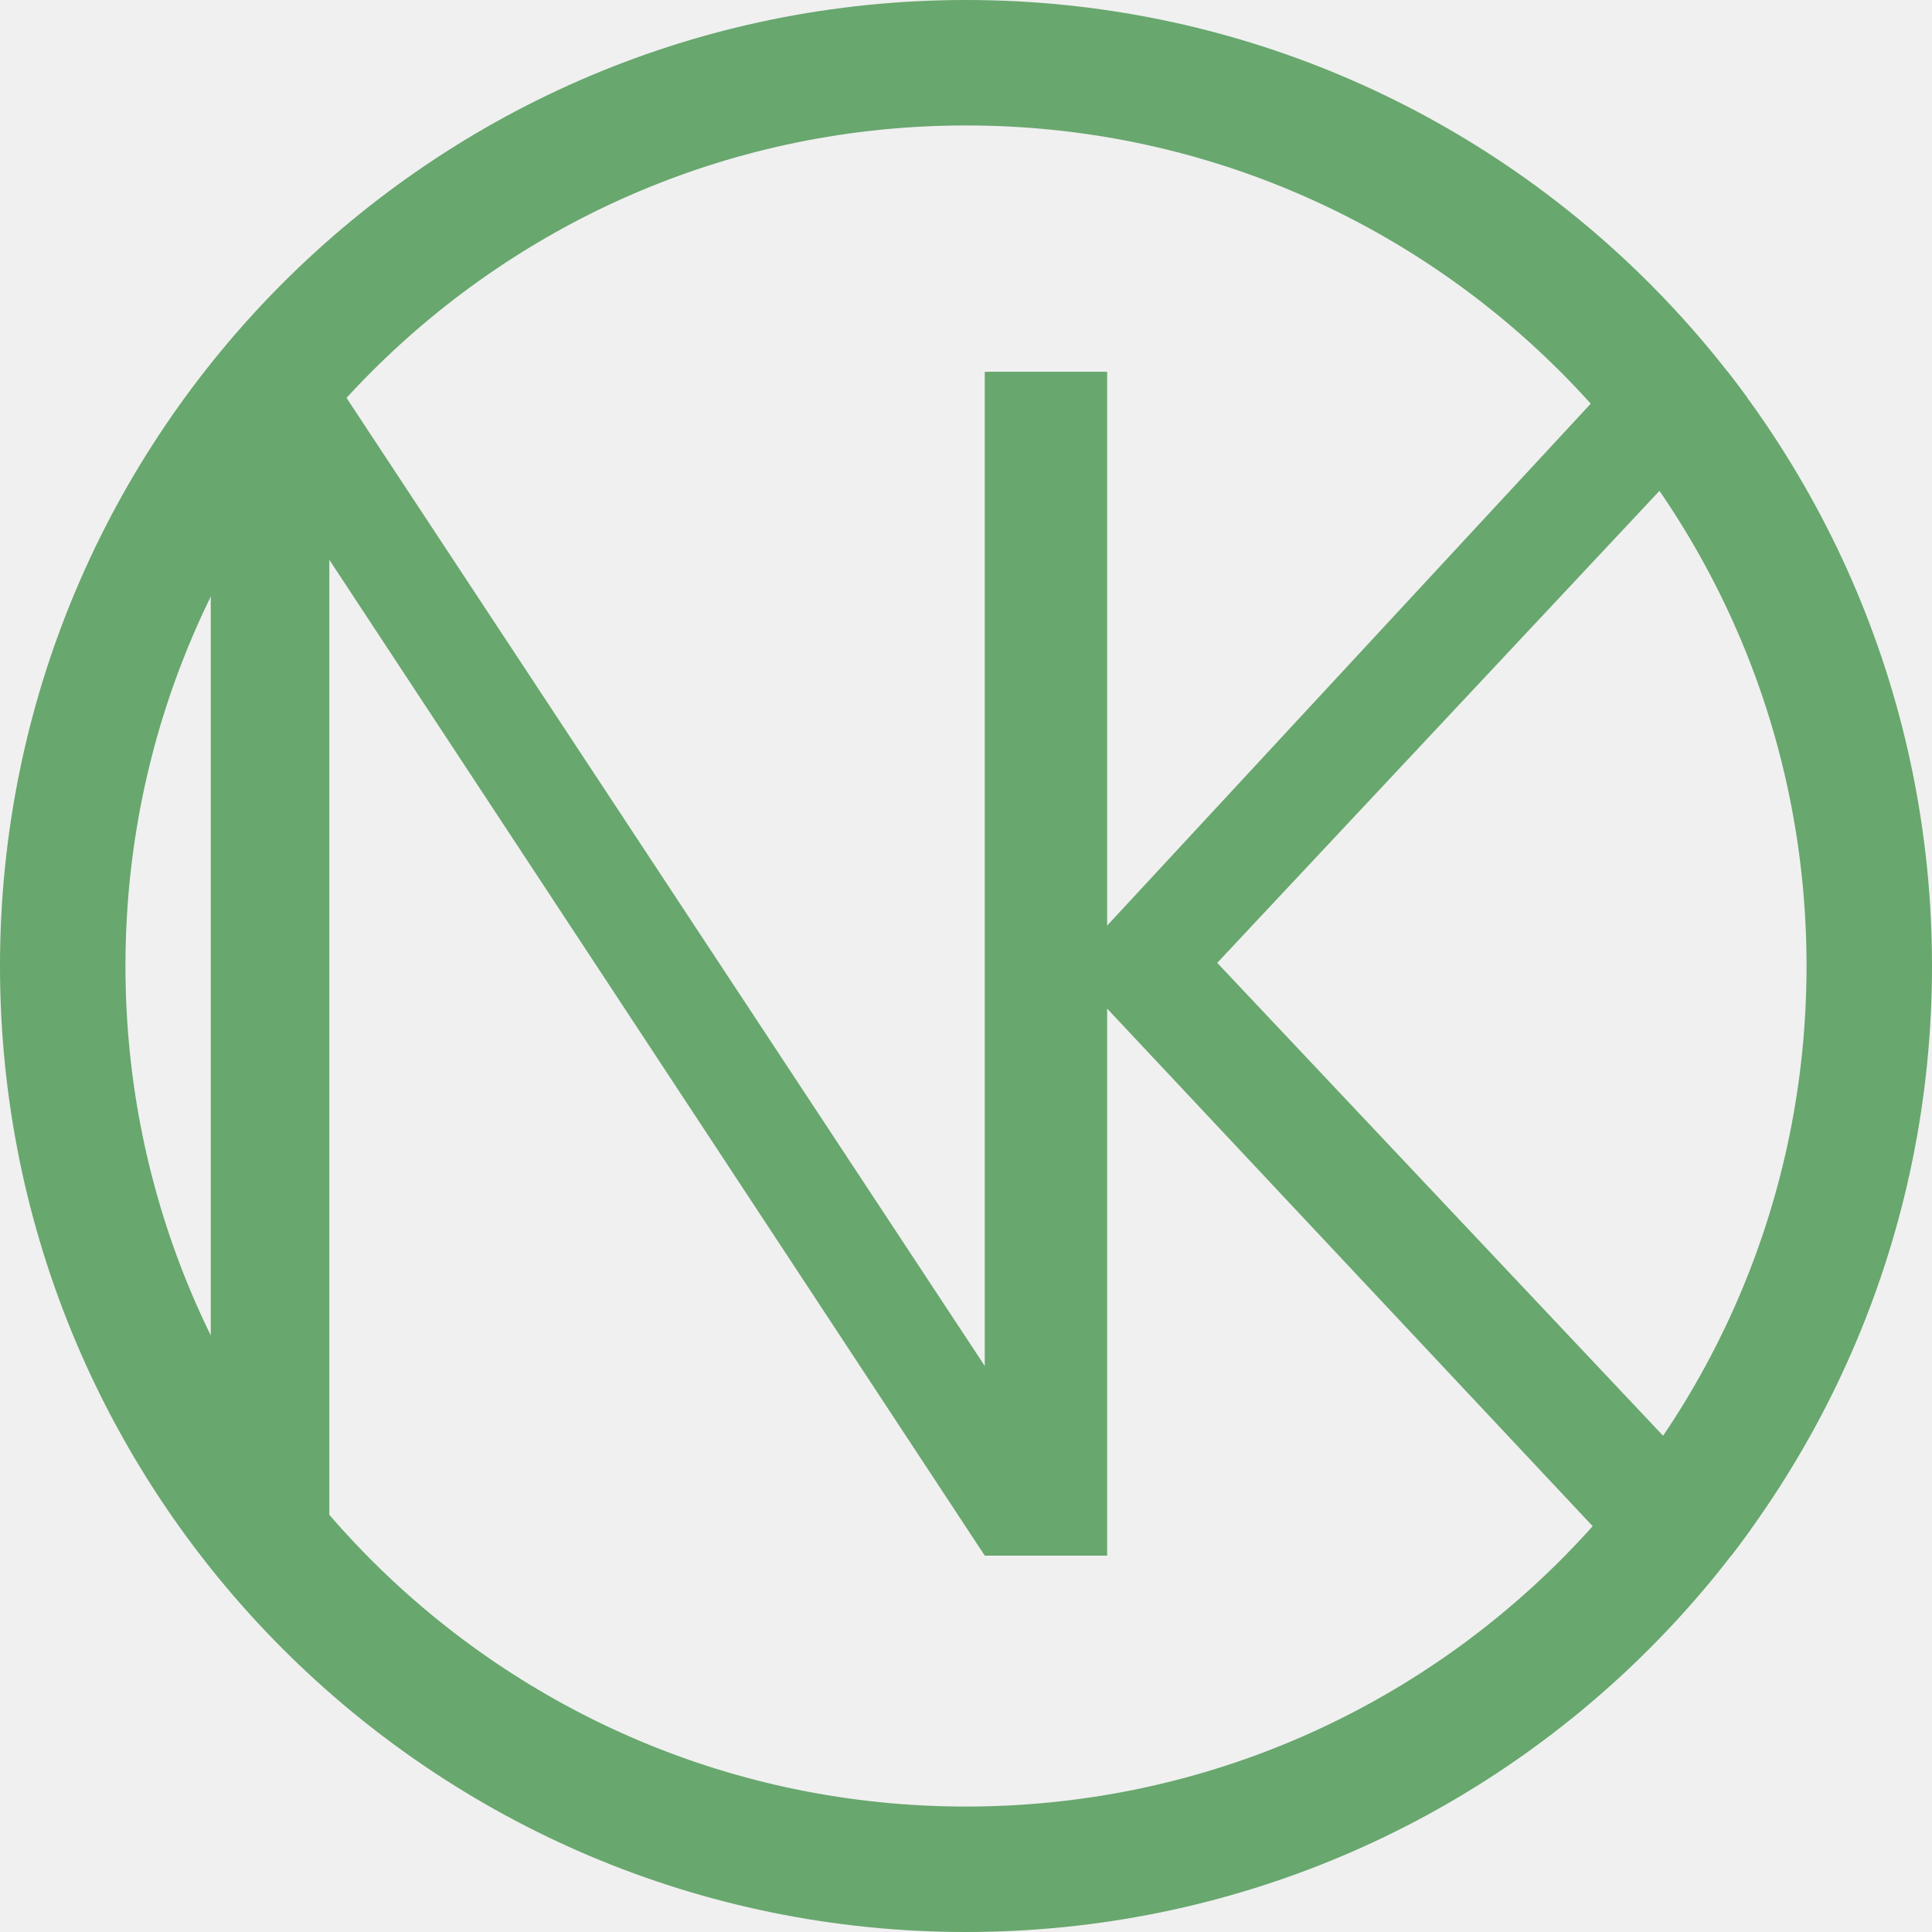
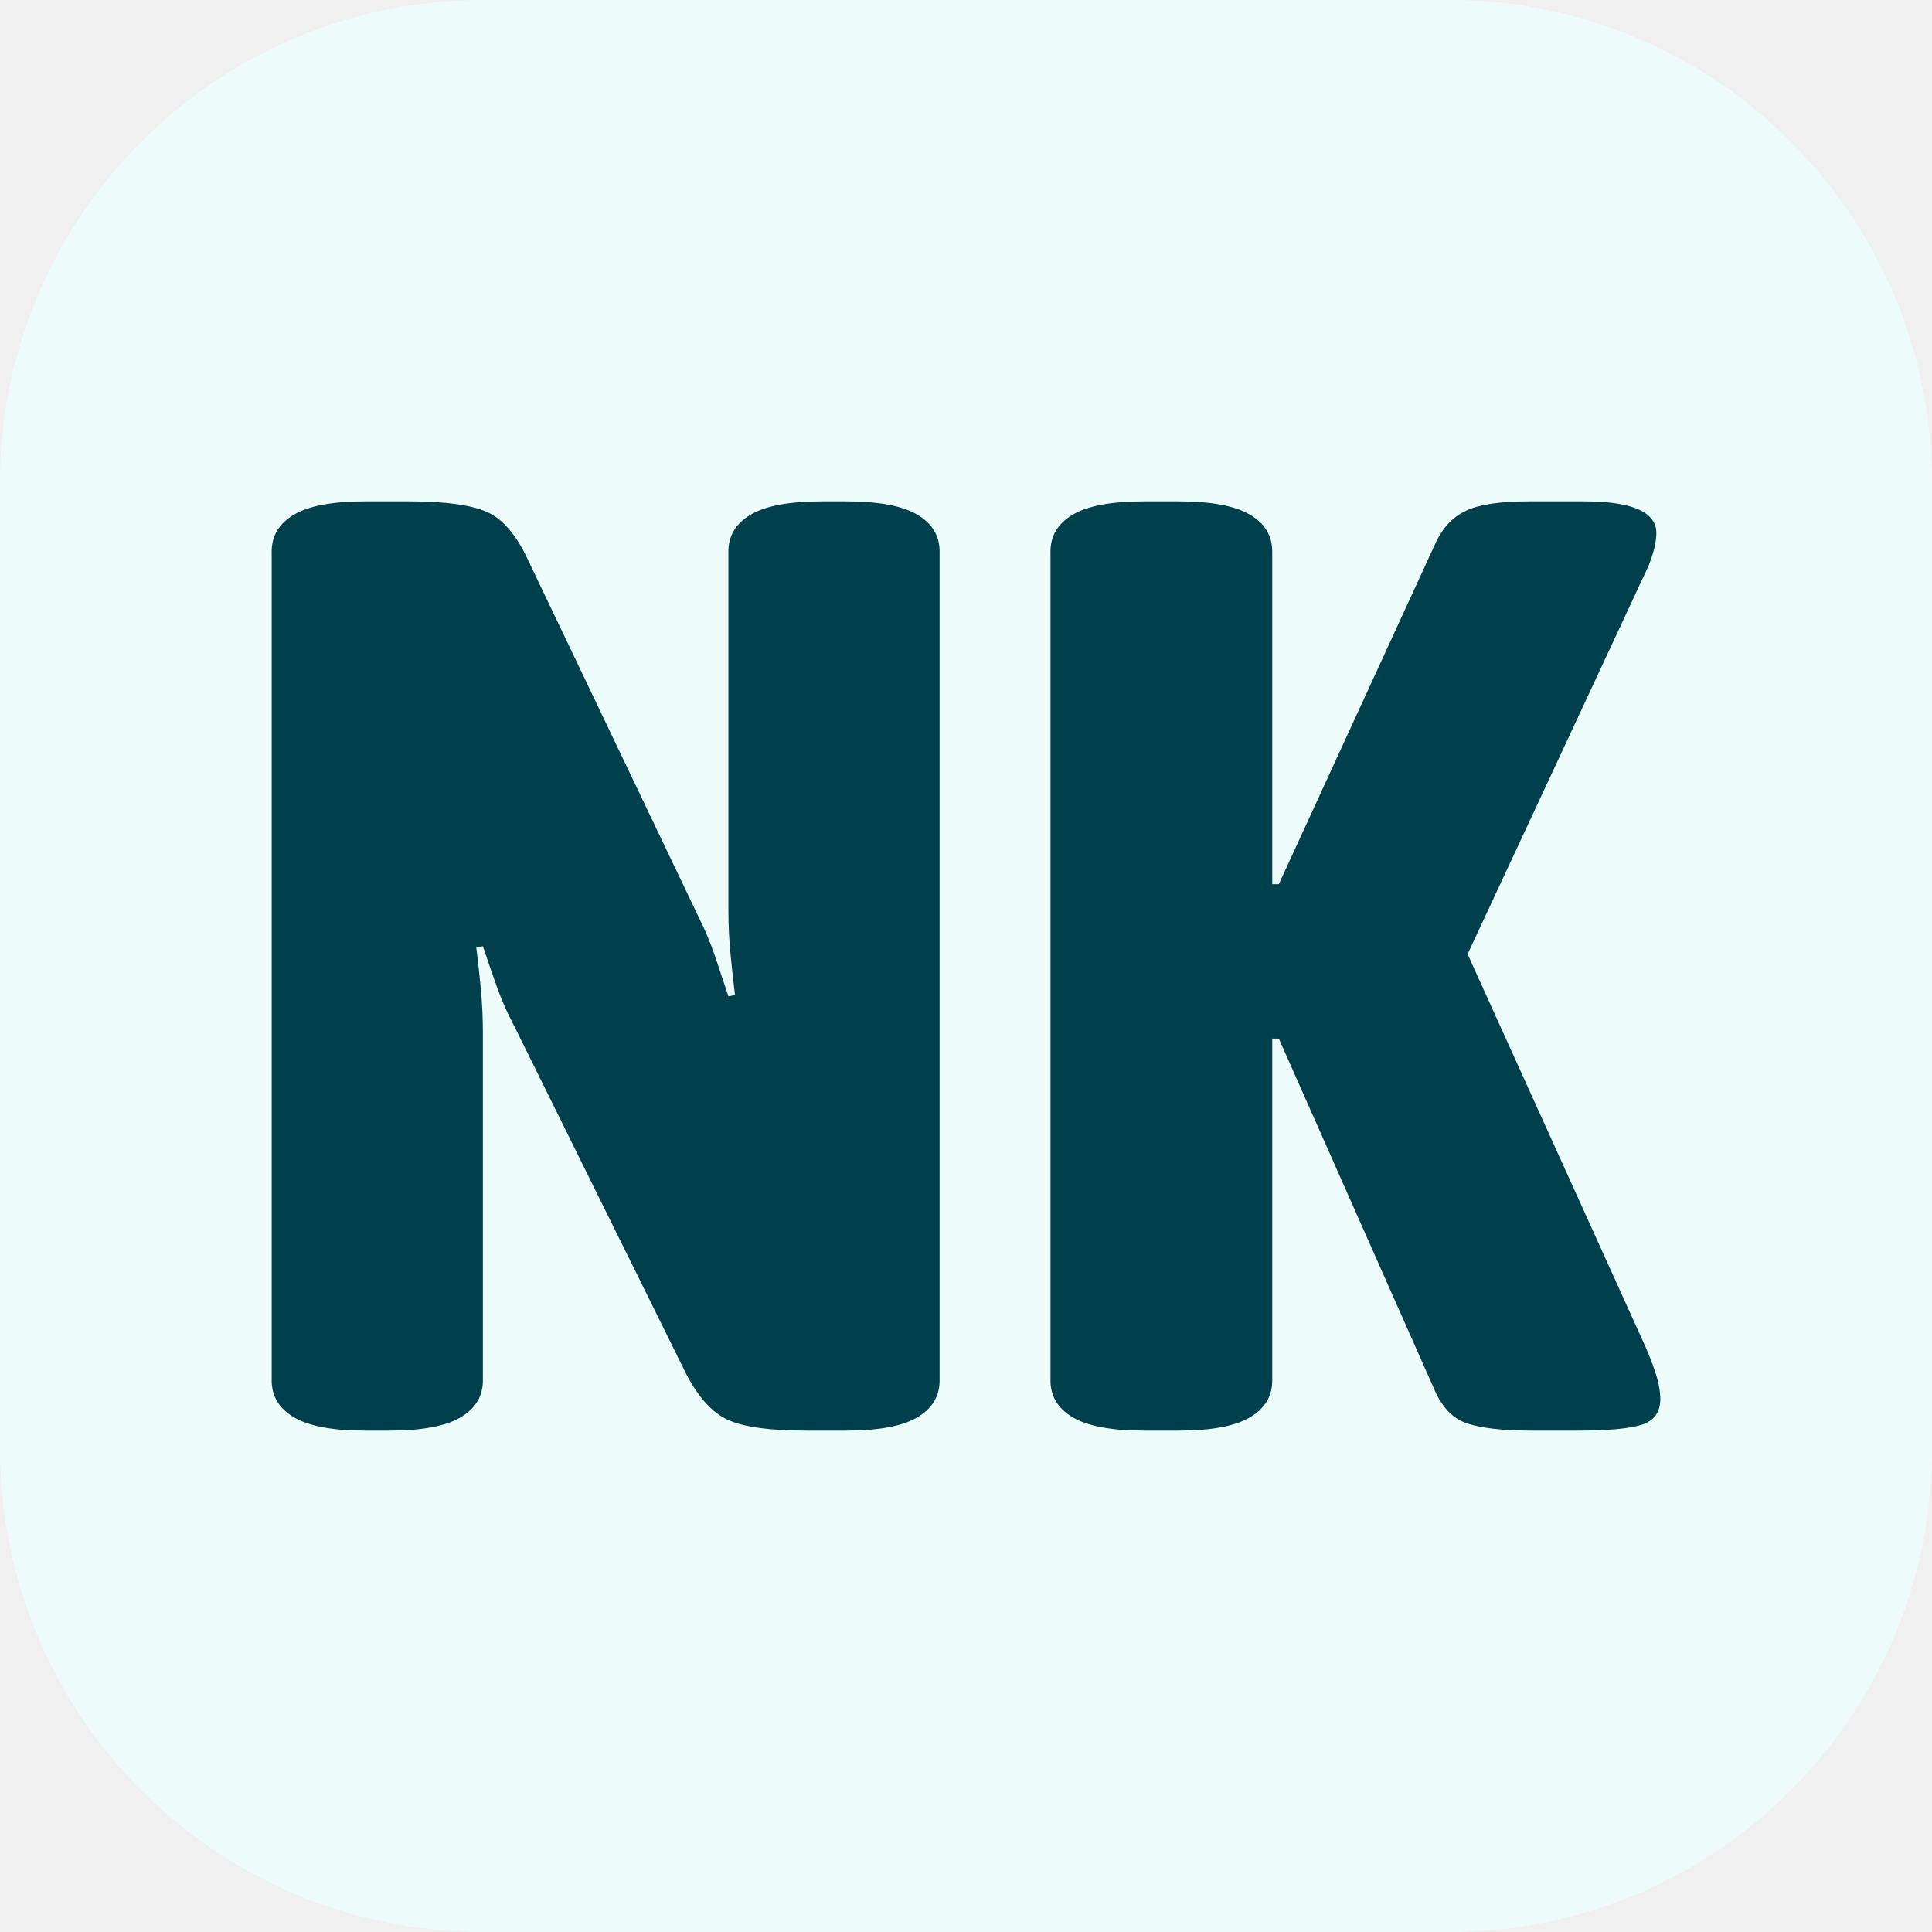
- <svg xmlns="http://www.w3.org/2000/svg" width="154" height="154" viewBox="0 0 154 154" fill="none">
-   <g clip-path="url(#clip0_1_7)">
-     <path d="M87.945 124H78.495L26.25 44.62V124H16.8V29.635H26.25L78.495 108.88V29.635H87.945V124Z" fill="#68A76E" />
-     <path d="M129.155 124L88.25 80.395V124H78.8V29.635H88.25V73.78L129.155 29.635H141.17L97.025 76.75L141.575 124H129.155Z" fill="#68A76E" />
-   </g>
-   <rect x="5" y="5" width="144" height="144" rx="72" stroke="#68A76E" stroke-width="10" />
-   <defs>
-     <clipPath id="clip0_1_7">
-       <rect width="154" height="154" rx="77" fill="white" />
-     </clipPath>
-   </defs>
+ <svg xmlns="http://www.w3.org/2000/svg" viewBox="0 0 64 64">
+   <rect width="64" height="64" rx="16" fill="#edfcfa" />
+   <path fill="#00404c" transform="translate(7.163498 47.30418) scale(0.4372624 -0.4372624)" d="M11.300 -0.200Q7.600 -0.200 5.900 0.800Q4.200 1.800 4.200 3.600L4.200 66.400Q4.200 68.200 5.900 69.200Q7.600 70.200 11.300 70.200L14.600 70.200Q18.700 70.200 20.500 69.400Q22.300 68.600 23.600 65.800L36.500 38.800Q37.300 37.200 37.800 35.700Q38.300 34.200 38.800 32.700L39.300 32.800Q39.100 34.400 38.950 36.000Q38.800 37.600 38.800 39.200L38.800 66.400Q38.800 68.200 40.500 69.200Q42.200 70.200 45.900 70.200L47.700 70.200Q51.400 70.200 53.100 69.200Q54.800 68.200 54.800 66.400L54.800 3.600Q54.800 1.800 53.100 0.800Q51.400 -0.200 47.700 -0.200L44.700 -0.200Q40.600 -0.200 38.800 0.600Q37.000 1.400 35.600 4.100L22.600 30.400Q21.800 31.900 21.250 33.450Q20.700 35.000 20.200 36.500L19.700 36.400Q19.900 34.800 20.050 33.200Q20.200 31.600 20.200 29.900L20.200 3.600Q20.200 1.800 18.500 0.800Q16.800 -0.200 13.100 -0.200ZM70.300 -0.200Q66.600 -0.200 64.900 0.800Q63.200 1.800 63.200 3.600L63.200 66.400Q63.200 68.200 64.900 69.200Q66.600 70.200 70.300 70.200L72.900 70.200Q76.600 70.200 78.300 69.200Q80.000 68.200 80.000 66.400L80.000 41.200L80.500 41.200L92.400 67.100Q93.200 68.800 94.700 69.500Q96.200 70.200 99.400 70.200L103.600 70.200Q109.100 70.200 109.100 67.800Q109.100 66.800 108.500 65.300L94.800 35.900L108.300 6.100Q108.900 4.700 109.150 3.800Q109.400 2.900 109.400 2.200Q109.400 0.700 108.000 0.250Q106.600 -0.200 103.100 -0.200L99.700 -0.200Q96.400 -0.200 94.750 0.350Q93.100 0.900 92.200 3.100L80.500 29.500L80.000 29.500L80.000 3.600Q80.000 1.800 78.300 0.800Q76.600 -0.200 72.900 -0.200Z" />
</svg>
